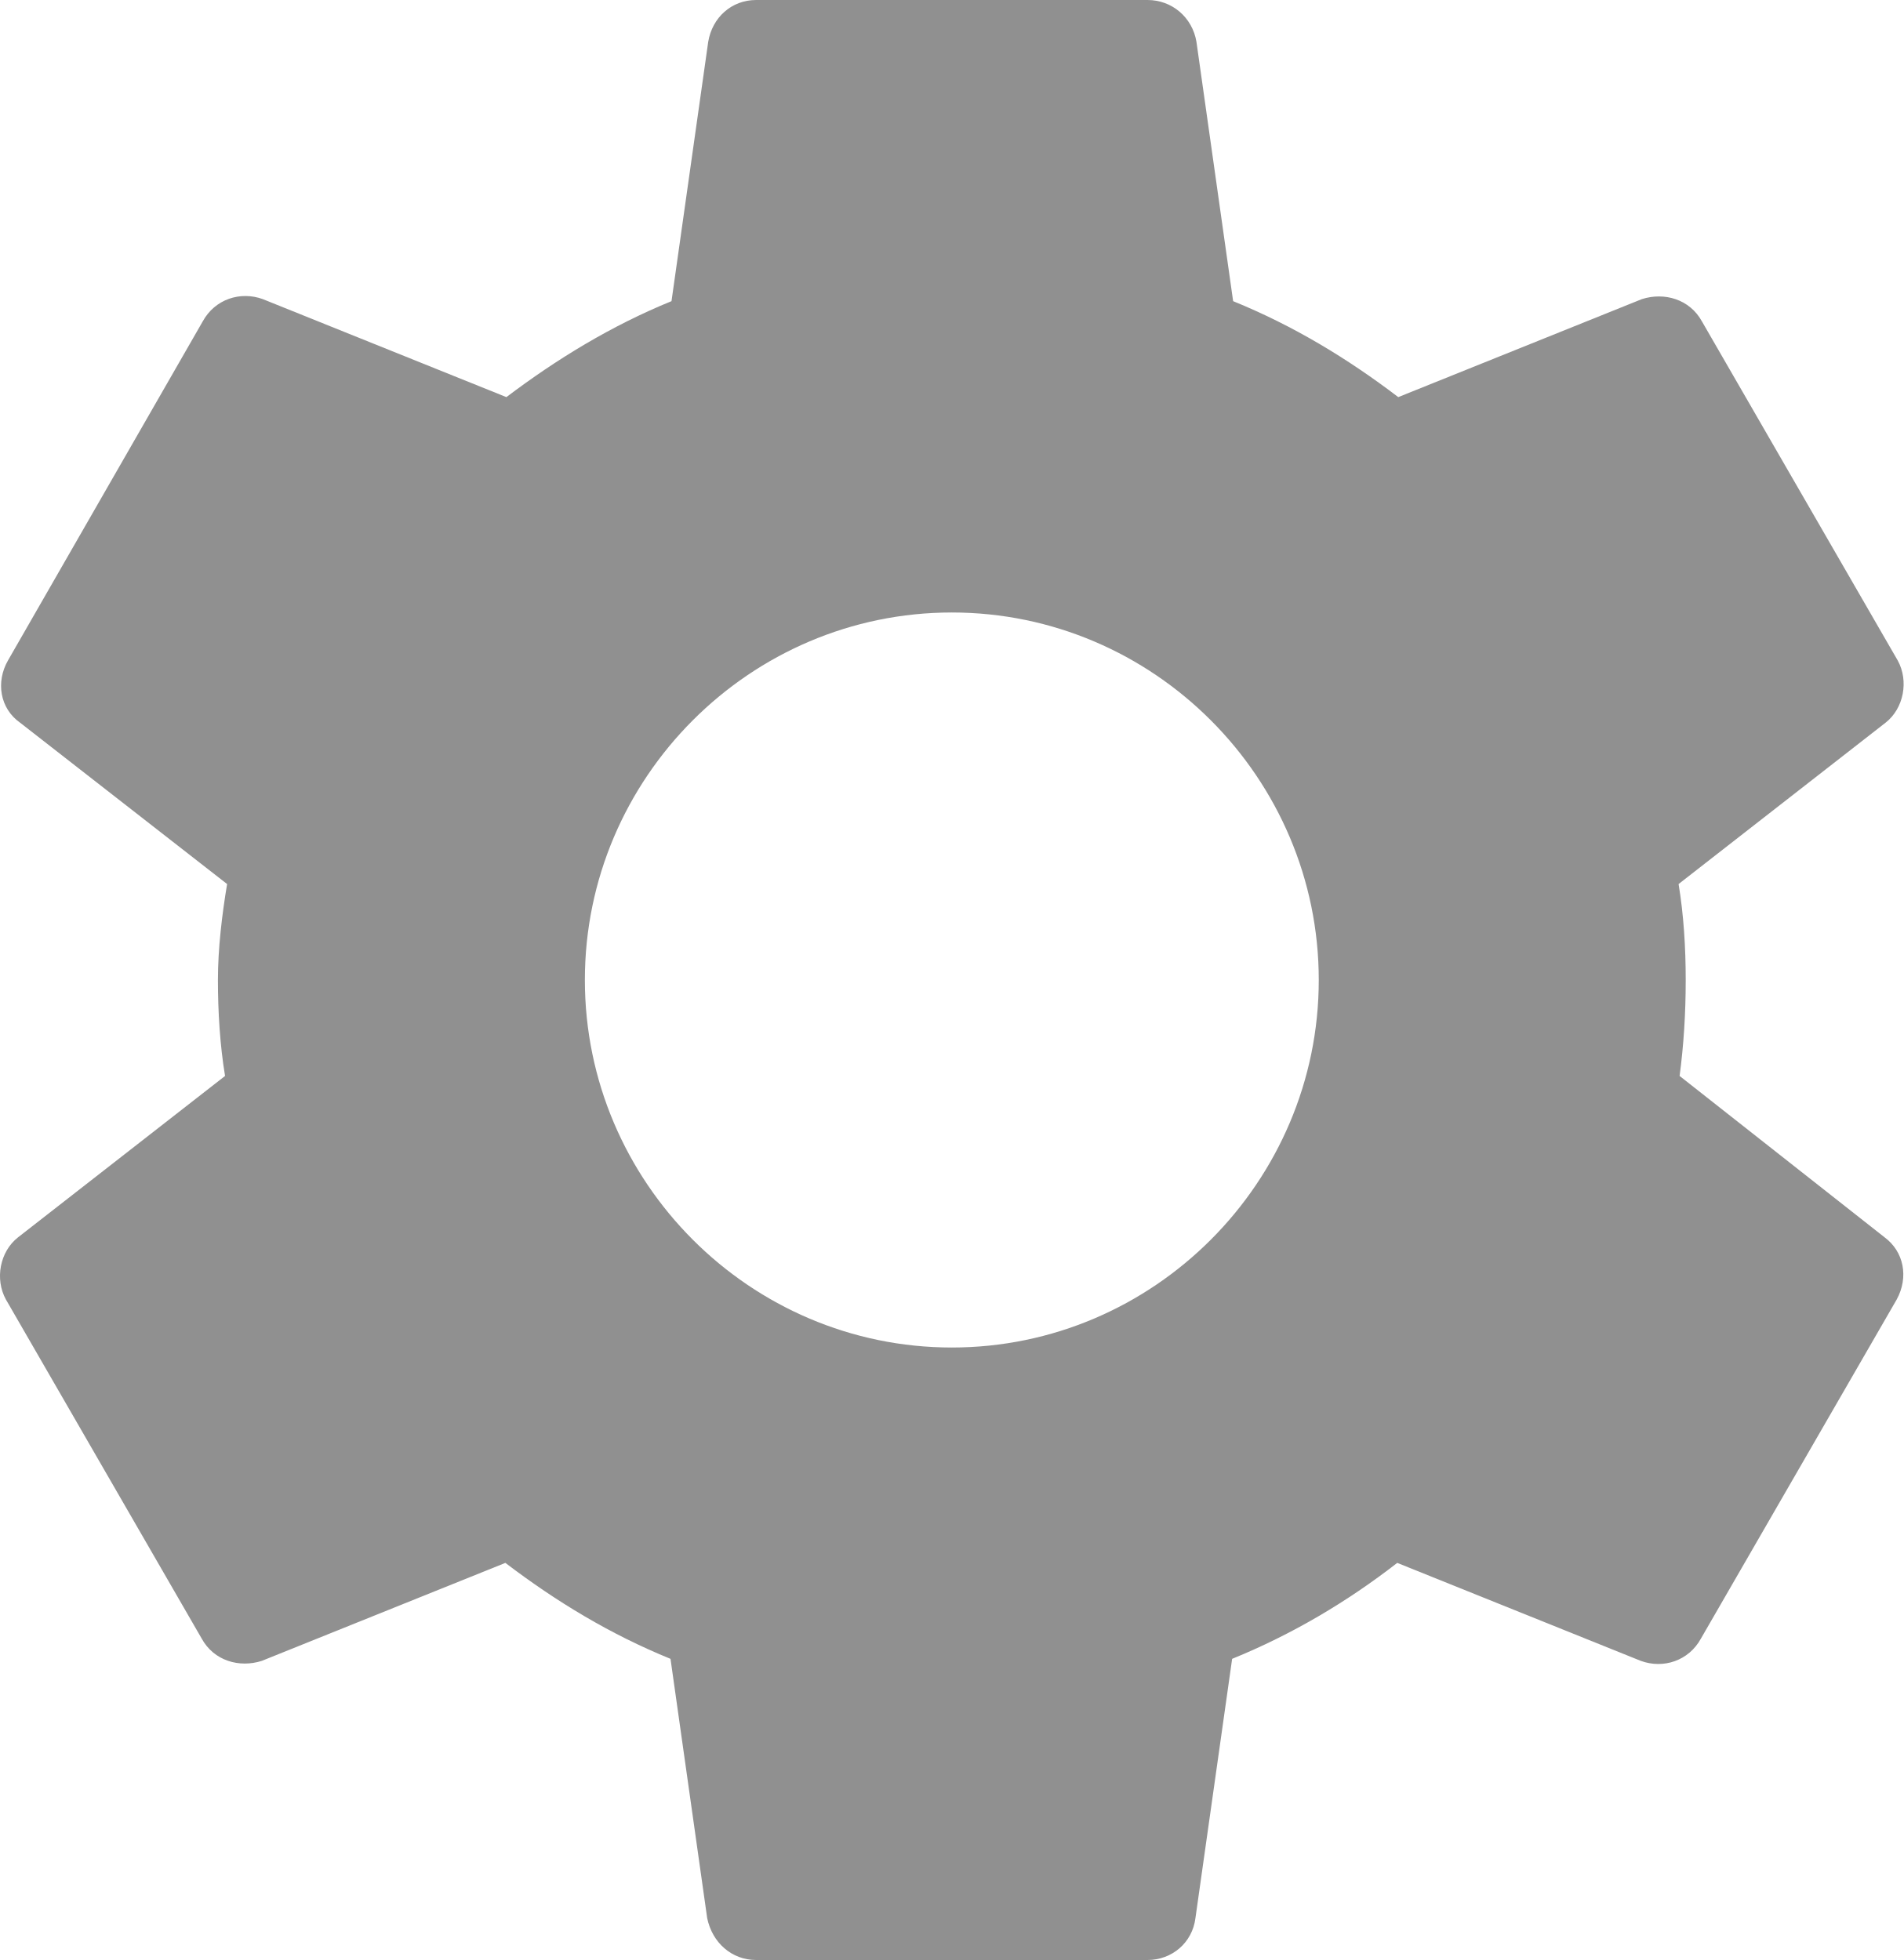
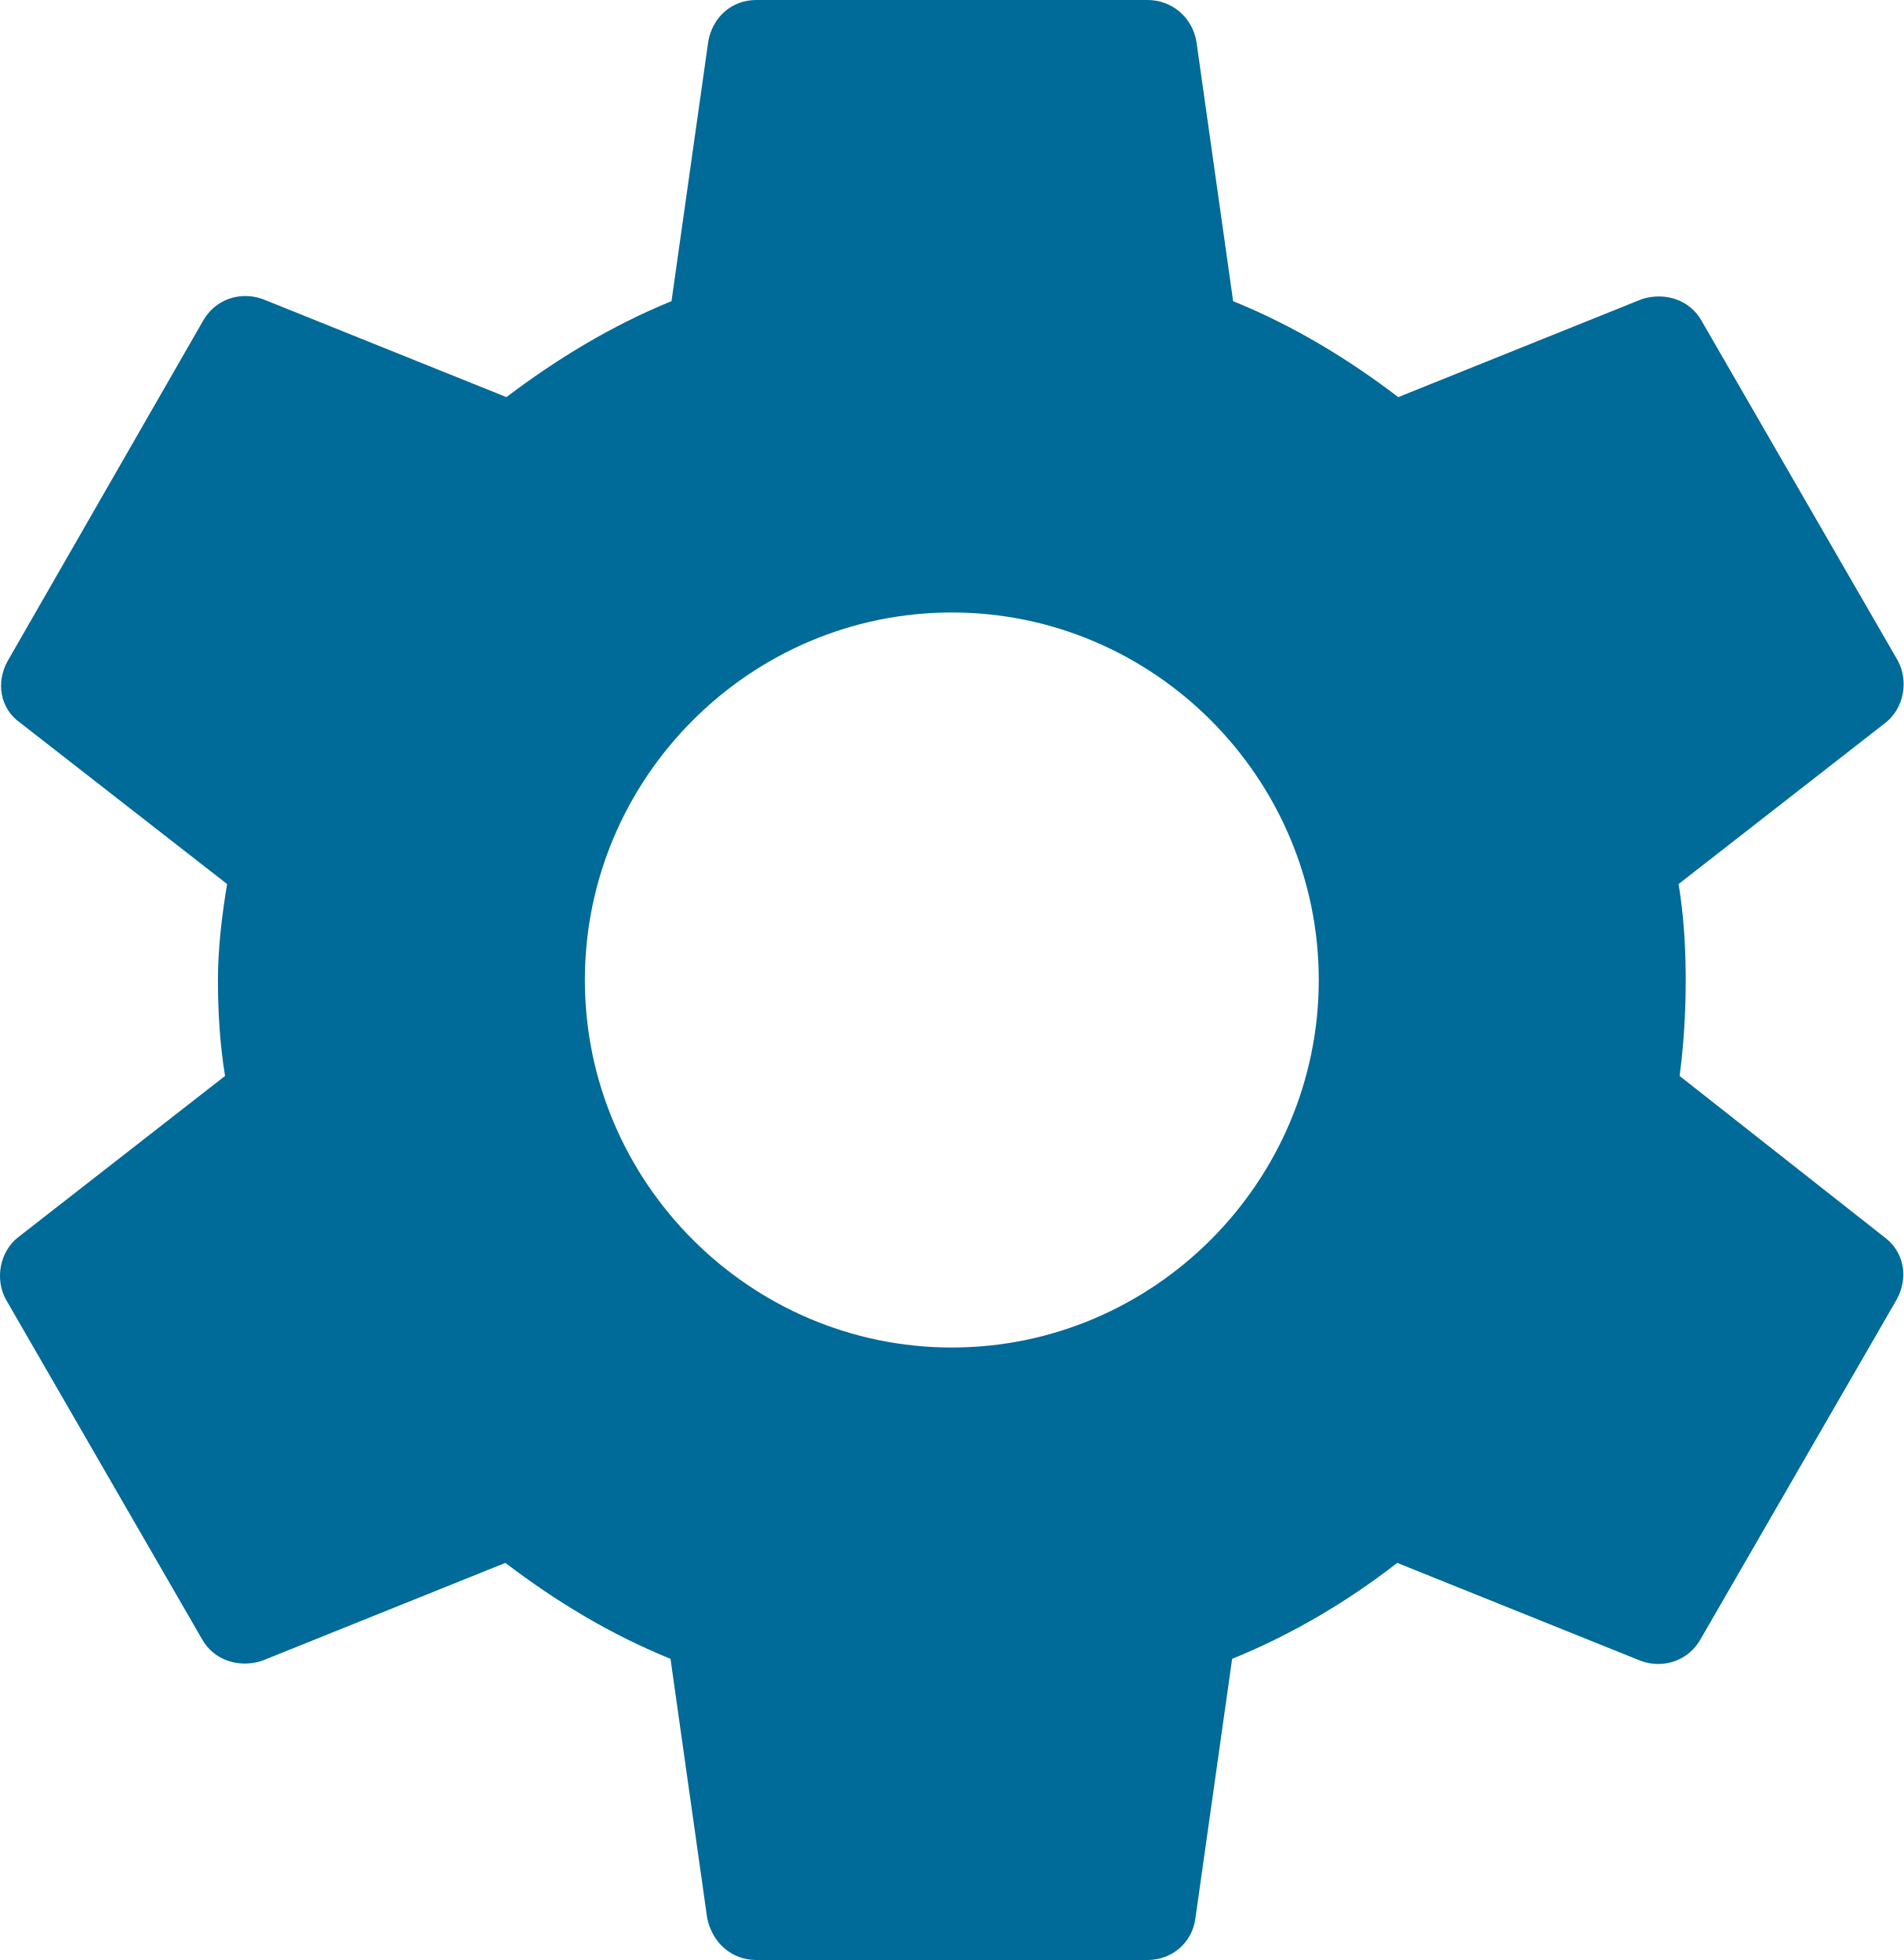
<svg xmlns="http://www.w3.org/2000/svg" width="67" height="69" viewBox="0 0 67 69" fill="none">
-   <path d="M59.115 37.878C59.258 36.8 59.33 35.686 59.33 34.5C59.33 33.35 59.258 32.2 59.079 31.122L66.361 25.444C67.007 24.941 67.187 23.97 66.792 23.252L59.904 11.32C59.473 10.53 58.577 10.278 57.787 10.53L49.213 13.98C47.419 12.614 45.518 11.464 43.401 10.602L42.11 1.473C41.967 0.611 41.249 0 40.388 0H26.612C25.751 0 25.069 0.611 24.926 1.473L23.634 10.602C21.518 11.464 19.581 12.65 17.823 13.98L9.249 10.53C8.459 10.242 7.562 10.53 7.132 11.32L0.28 23.252C-0.151 24.006 -0.007 24.941 0.71 25.444L7.993 31.122C7.814 32.2 7.67 33.386 7.67 34.5C7.67 35.614 7.742 36.8 7.921 37.878L0.639 43.556C-0.007 44.059 -0.187 45.03 0.208 45.748L7.096 57.68C7.527 58.47 8.423 58.722 9.213 58.47L17.787 55.02C19.581 56.386 21.482 57.536 23.599 58.398L24.89 67.527C25.069 68.389 25.751 69 26.612 69H40.388C41.249 69 41.967 68.389 42.074 67.527L43.366 58.398C45.482 57.536 47.419 56.386 49.177 55.02L57.751 58.47C58.541 58.758 59.438 58.47 59.868 57.68L66.756 45.748C67.186 44.958 67.007 44.059 66.326 43.556L59.115 37.878ZM33.5 47.438C26.397 47.438 20.585 41.616 20.585 34.5C20.585 27.384 26.397 21.562 33.5 21.562C40.603 21.562 46.415 27.384 46.415 34.5C46.415 41.616 40.603 47.438 33.5 47.438Z" fill="#909090" />
+   <path d="M59.115 37.878C59.258 36.8 59.33 35.686 59.33 34.5C59.33 33.35 59.258 32.2 59.079 31.122L66.361 25.444C67.007 24.941 67.187 23.97 66.792 23.252L59.904 11.32C59.473 10.53 58.577 10.278 57.787 10.53L49.213 13.98C47.419 12.614 45.518 11.464 43.401 10.602L42.11 1.473C41.967 0.611 41.249 0 40.388 0H26.612C25.751 0 25.069 0.611 24.926 1.473L23.634 10.602C21.518 11.464 19.581 12.65 17.823 13.98L9.249 10.53C8.459 10.242 7.562 10.53 7.132 11.32L0.28 23.252C-0.151 24.006 -0.007 24.941 0.71 25.444L7.993 31.122C7.814 32.2 7.67 33.386 7.67 34.5C7.67 35.614 7.742 36.8 7.921 37.878L0.639 43.556C-0.007 44.059 -0.187 45.03 0.208 45.748L7.096 57.68C7.527 58.47 8.423 58.722 9.213 58.47L17.787 55.02C19.581 56.386 21.482 57.536 23.599 58.398L24.89 67.527C25.069 68.389 25.751 69 26.612 69H40.388C41.249 69 41.967 68.389 42.074 67.527L43.366 58.398C45.482 57.536 47.419 56.386 49.177 55.02L57.751 58.47C58.541 58.758 59.438 58.47 59.868 57.68L66.756 45.748C67.186 44.958 67.007 44.059 66.326 43.556L59.115 37.878ZM33.5 47.438C26.397 47.438 20.585 41.616 20.585 34.5C20.585 27.384 26.397 21.562 33.5 21.562C40.603 21.562 46.415 27.384 46.415 34.5C46.415 41.616 40.603 47.438 33.5 47.438Z" fill="#006A98" />
</svg>
